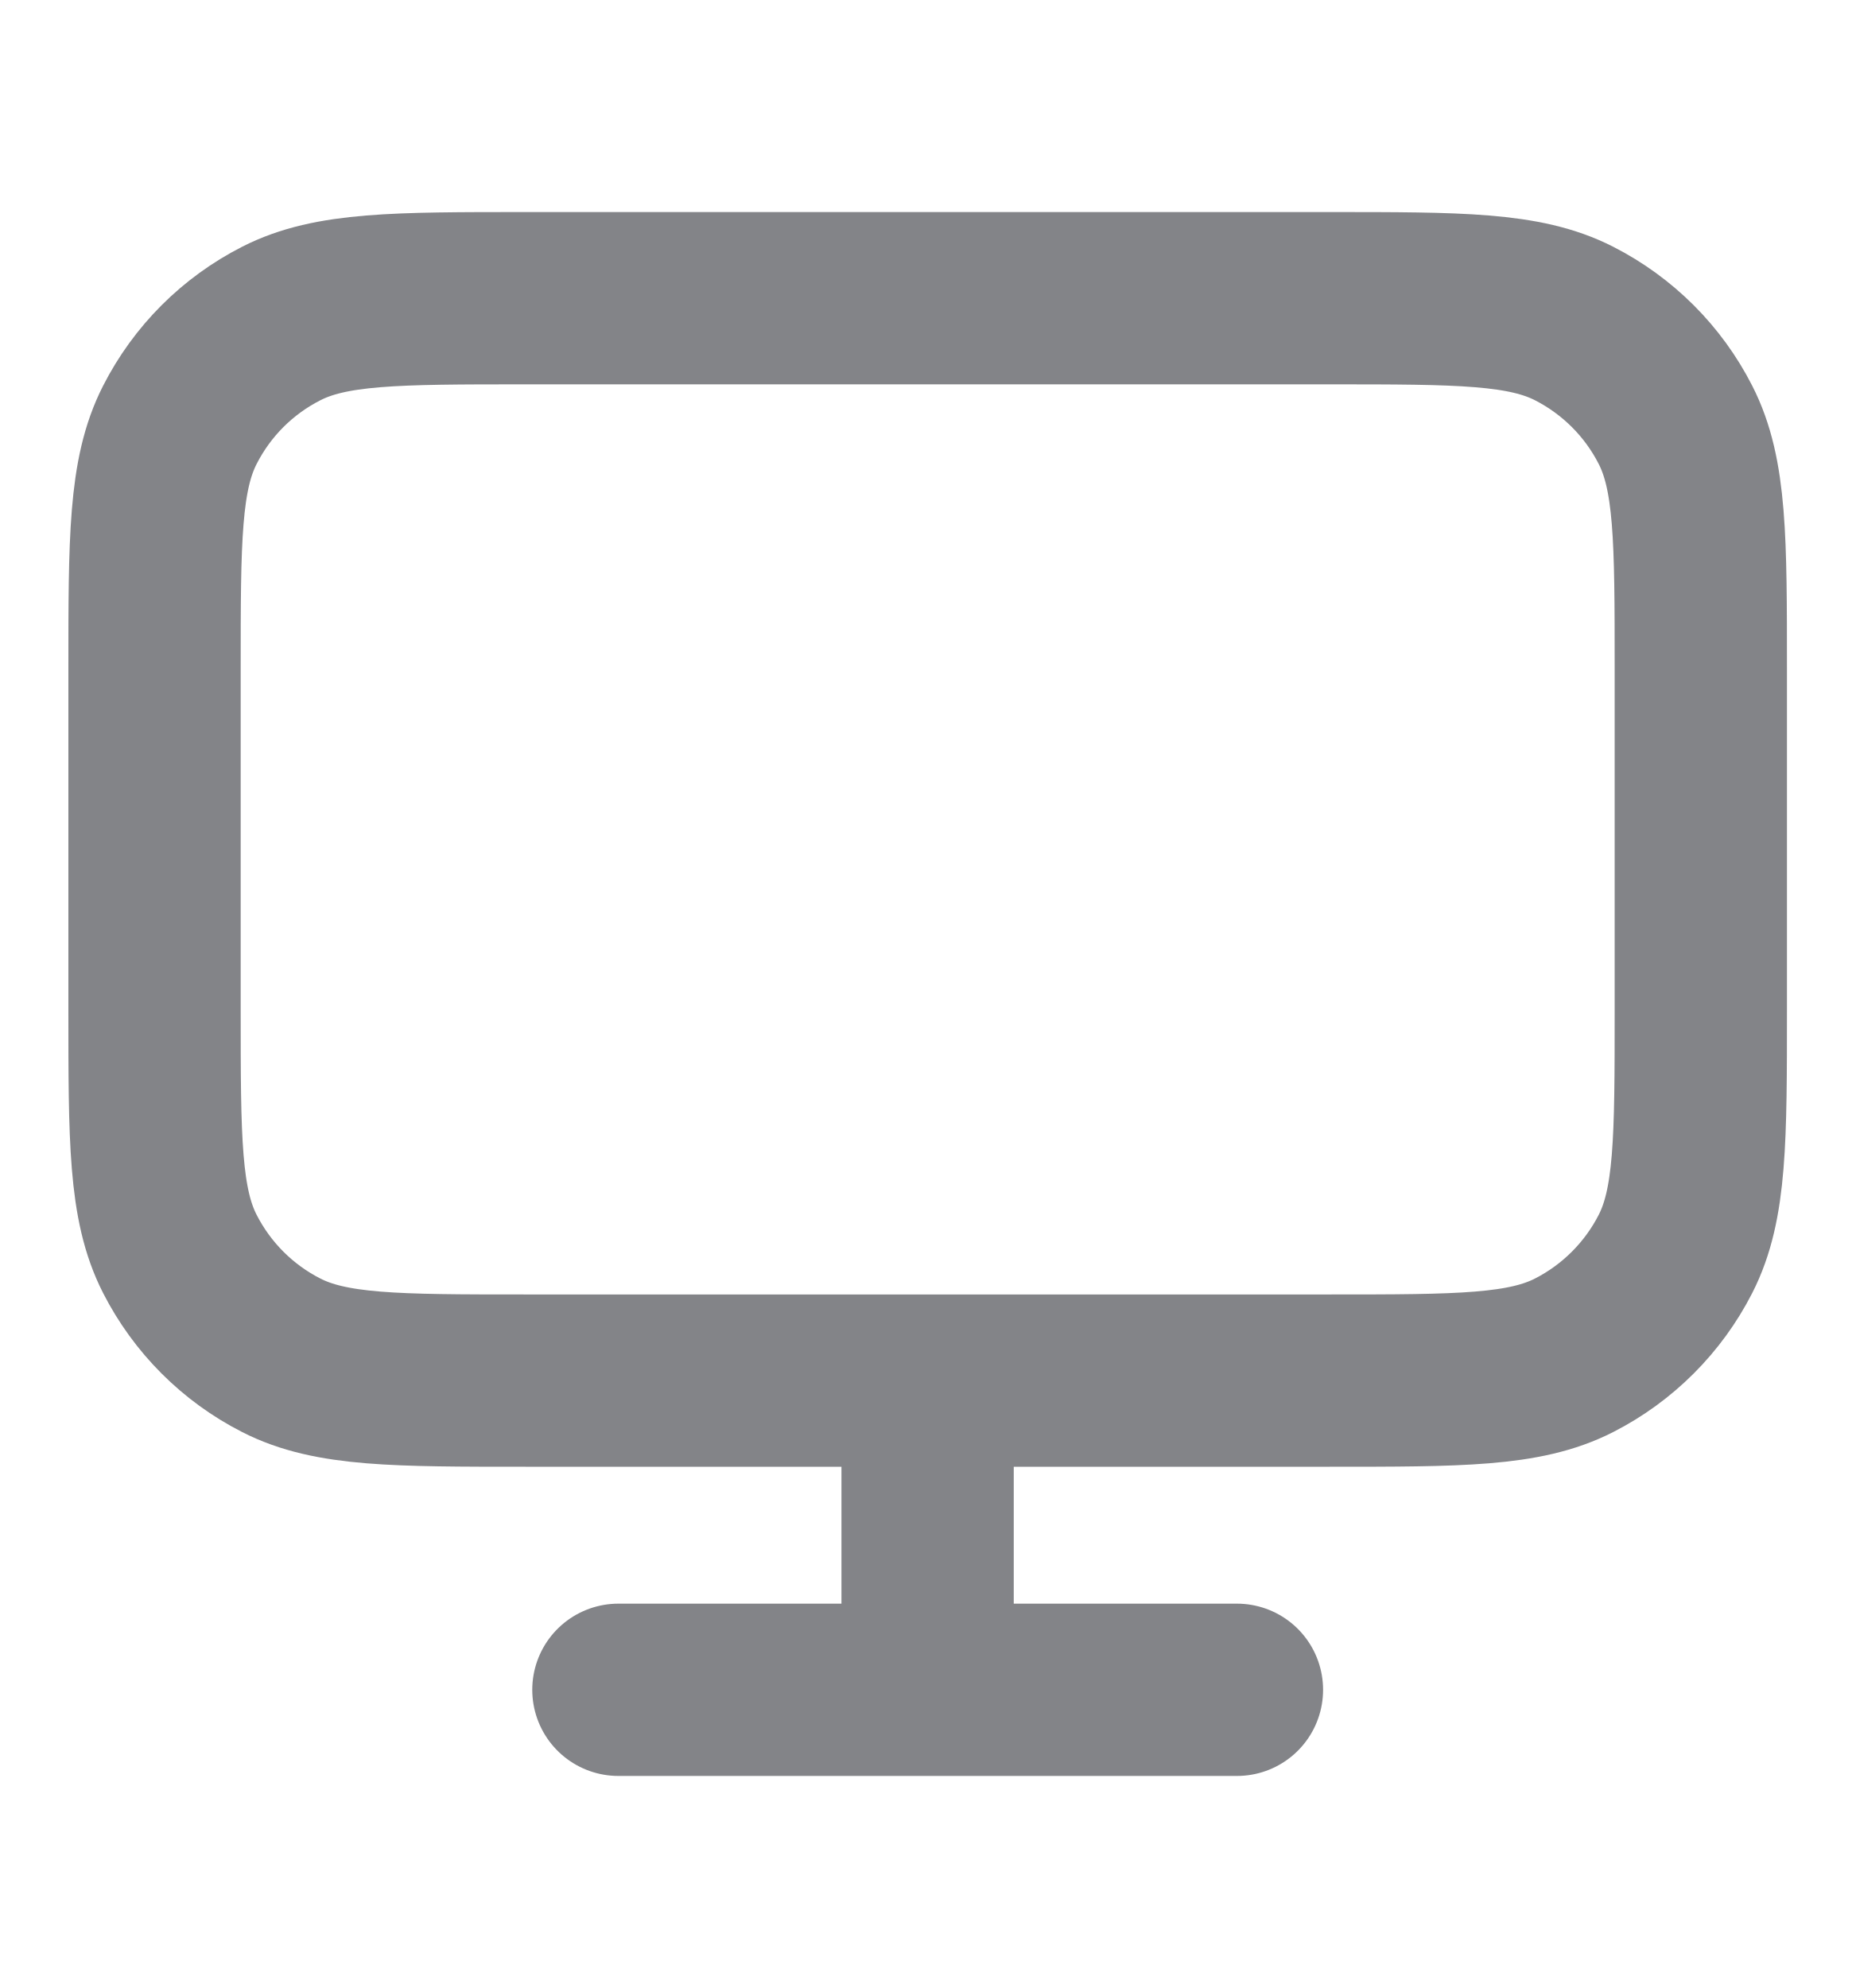
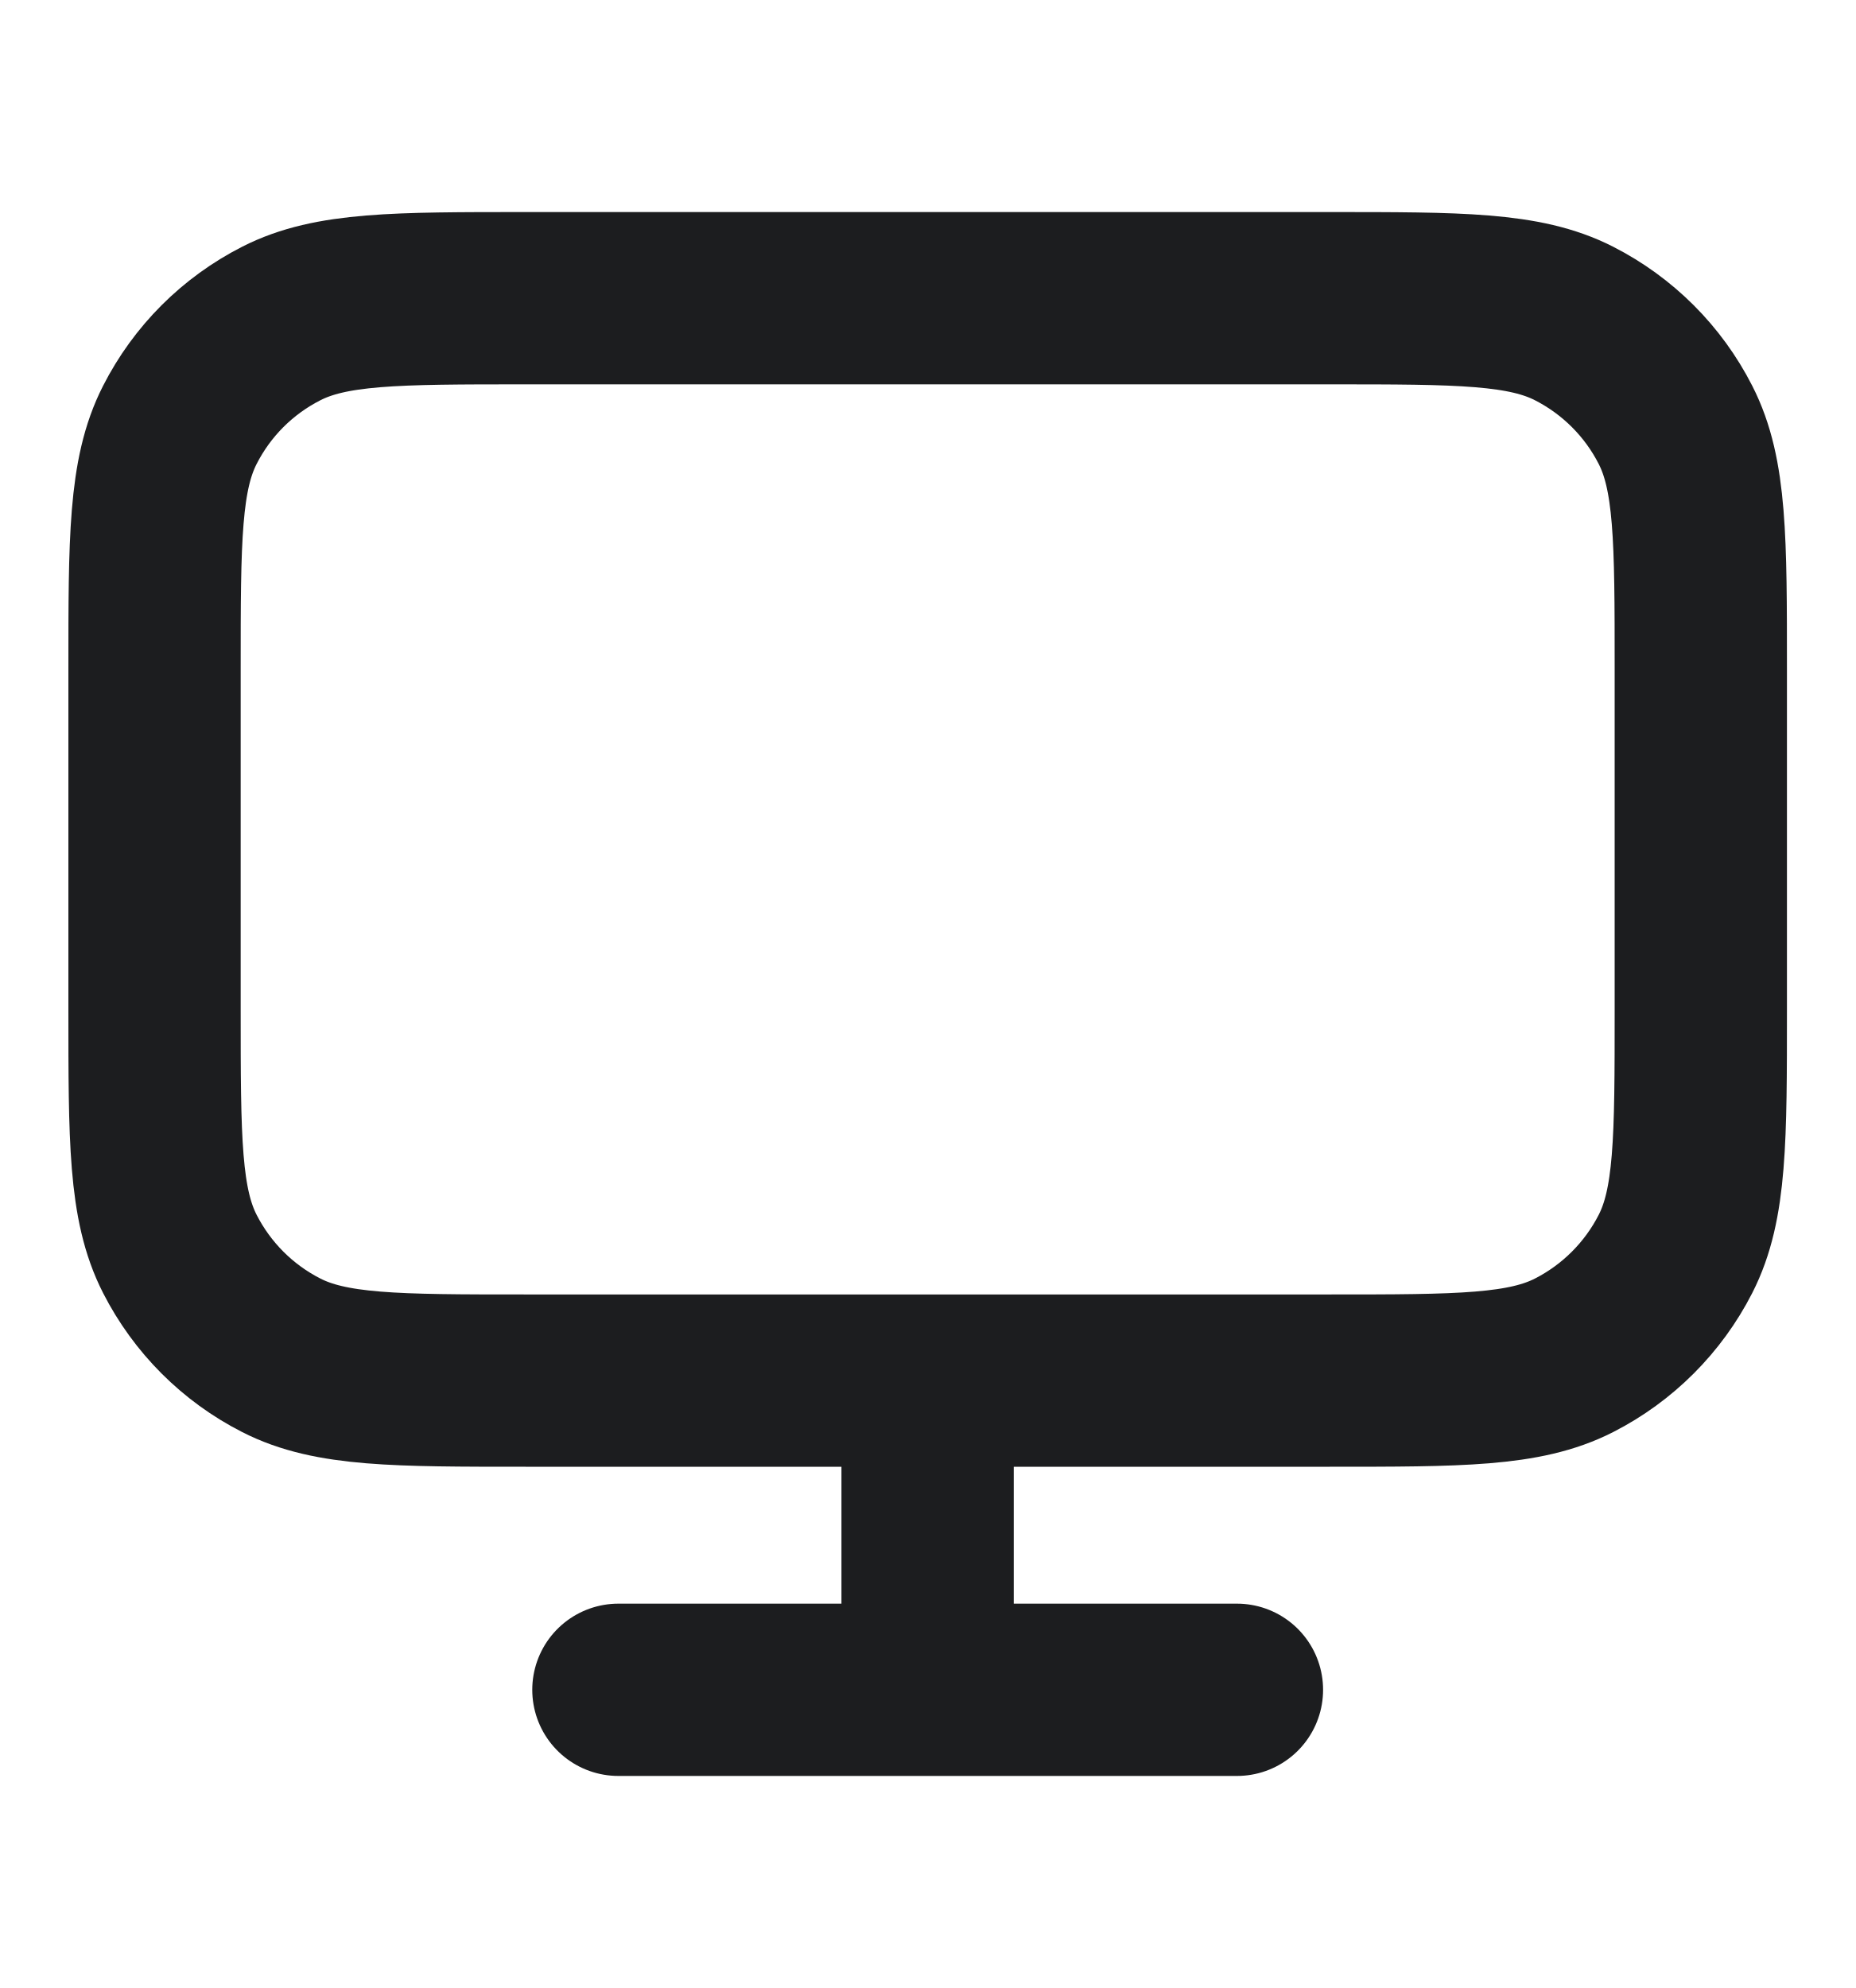
<svg xmlns="http://www.w3.org/2000/svg" width="14" height="15" viewBox="0 0 14 15" fill="none">
-   <path d="M4.666 12.75H9.333M6.999 10.417V12.75M3.966 10.417H10.033C11.013 10.417 11.503 10.417 11.877 10.226C12.206 10.058 12.474 9.79 12.642 9.461C12.833 9.087 12.833 8.597 12.833 7.617V5.05C12.833 4.07 12.833 3.58 12.642 3.206C12.474 2.876 12.206 2.609 11.877 2.441C11.503 2.25 11.013 2.25 10.033 2.25H3.966C2.986 2.25 2.496 2.25 2.122 2.441C1.792 2.609 1.525 2.876 1.357 3.206C1.166 3.58 1.166 4.07 1.166 5.05V7.617C1.166 8.597 1.166 9.087 1.357 9.461C1.525 9.79 1.792 10.058 2.122 10.226C2.496 10.417 2.986 10.417 3.966 10.417Z" stroke="#838488" stroke-width="1.3" stroke-linecap="round" stroke-linejoin="round" />
+   <path d="M4.666 12.75H9.333M6.999 10.417V12.75M3.966 10.417H10.033C11.013 10.417 11.503 10.417 11.877 10.226C12.206 10.058 12.474 9.79 12.642 9.461C12.833 9.087 12.833 8.597 12.833 7.617V5.05C12.833 4.07 12.833 3.58 12.642 3.206C12.474 2.876 12.206 2.609 11.877 2.441C11.503 2.25 11.013 2.25 10.033 2.25H3.966C2.986 2.25 2.496 2.25 2.122 2.441C1.792 2.609 1.525 2.876 1.357 3.206C1.166 3.58 1.166 4.07 1.166 5.05V7.617C1.166 8.597 1.166 9.087 1.357 9.461C1.525 9.79 1.792 10.058 2.122 10.226C2.496 10.417 2.986 10.417 3.966 10.417Z" stroke="#1C1D1F" stroke-width="1.3" stroke-linecap="round" stroke-linejoin="round" />
</svg>
